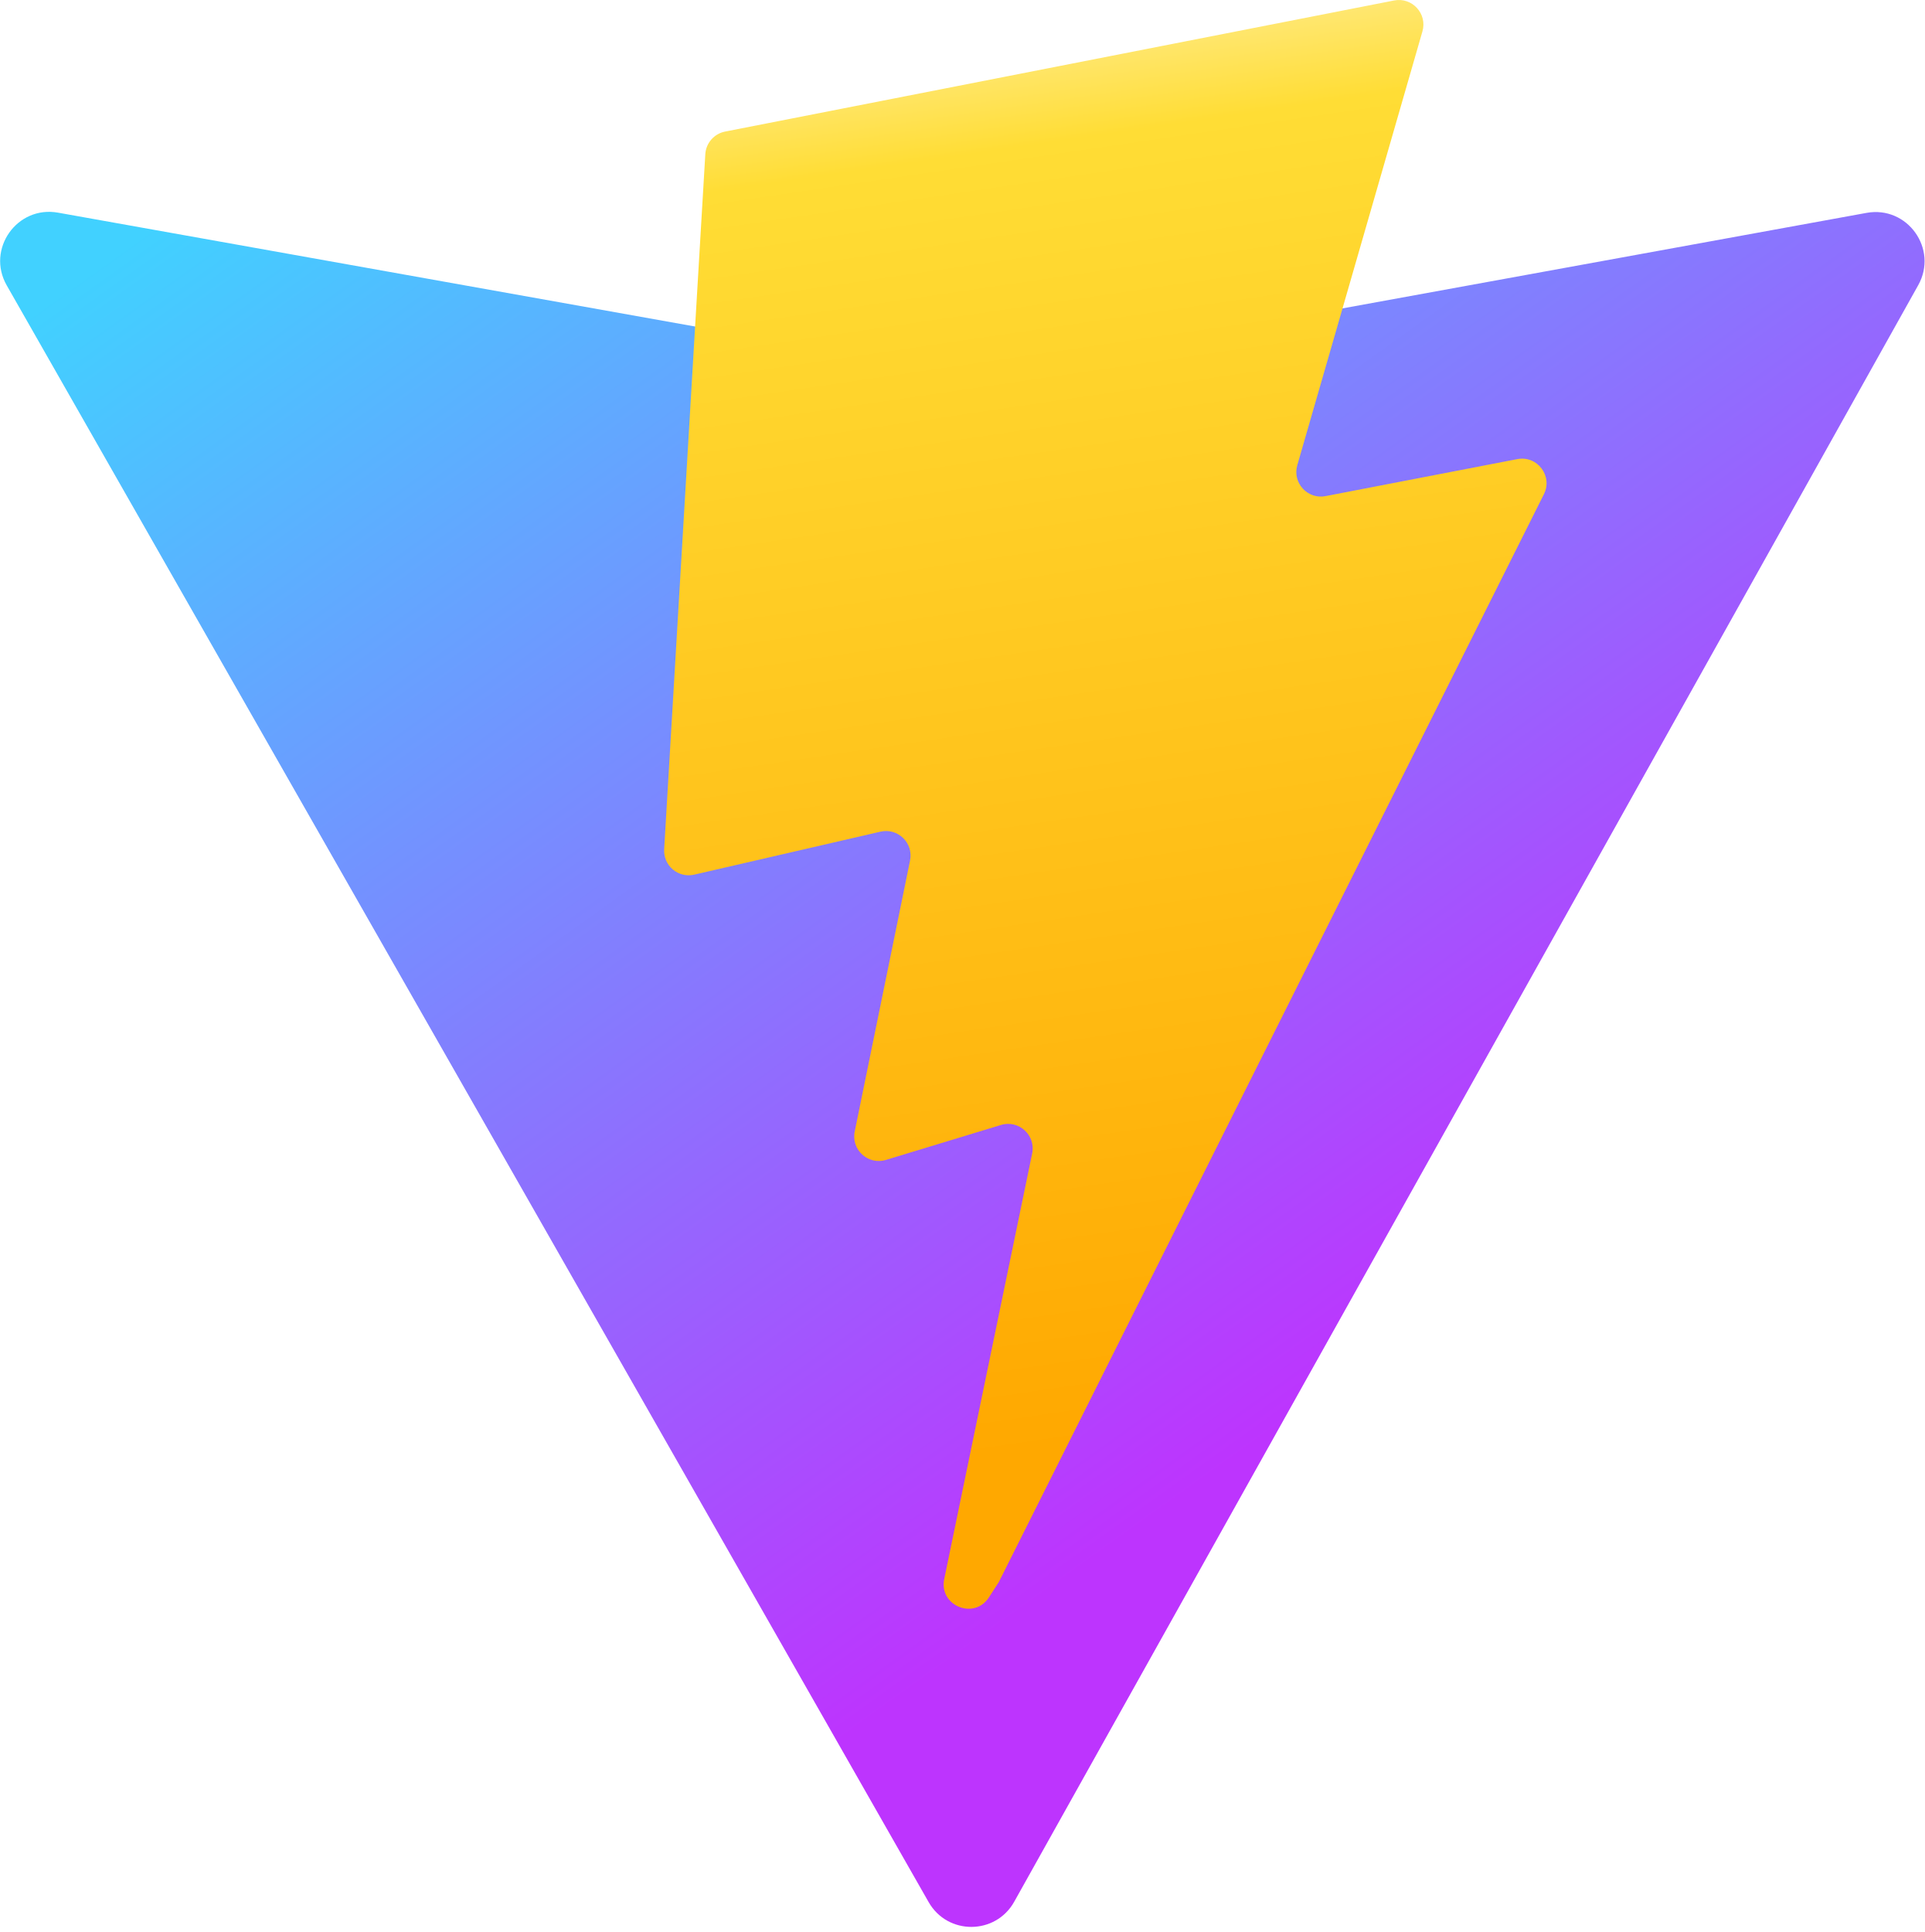
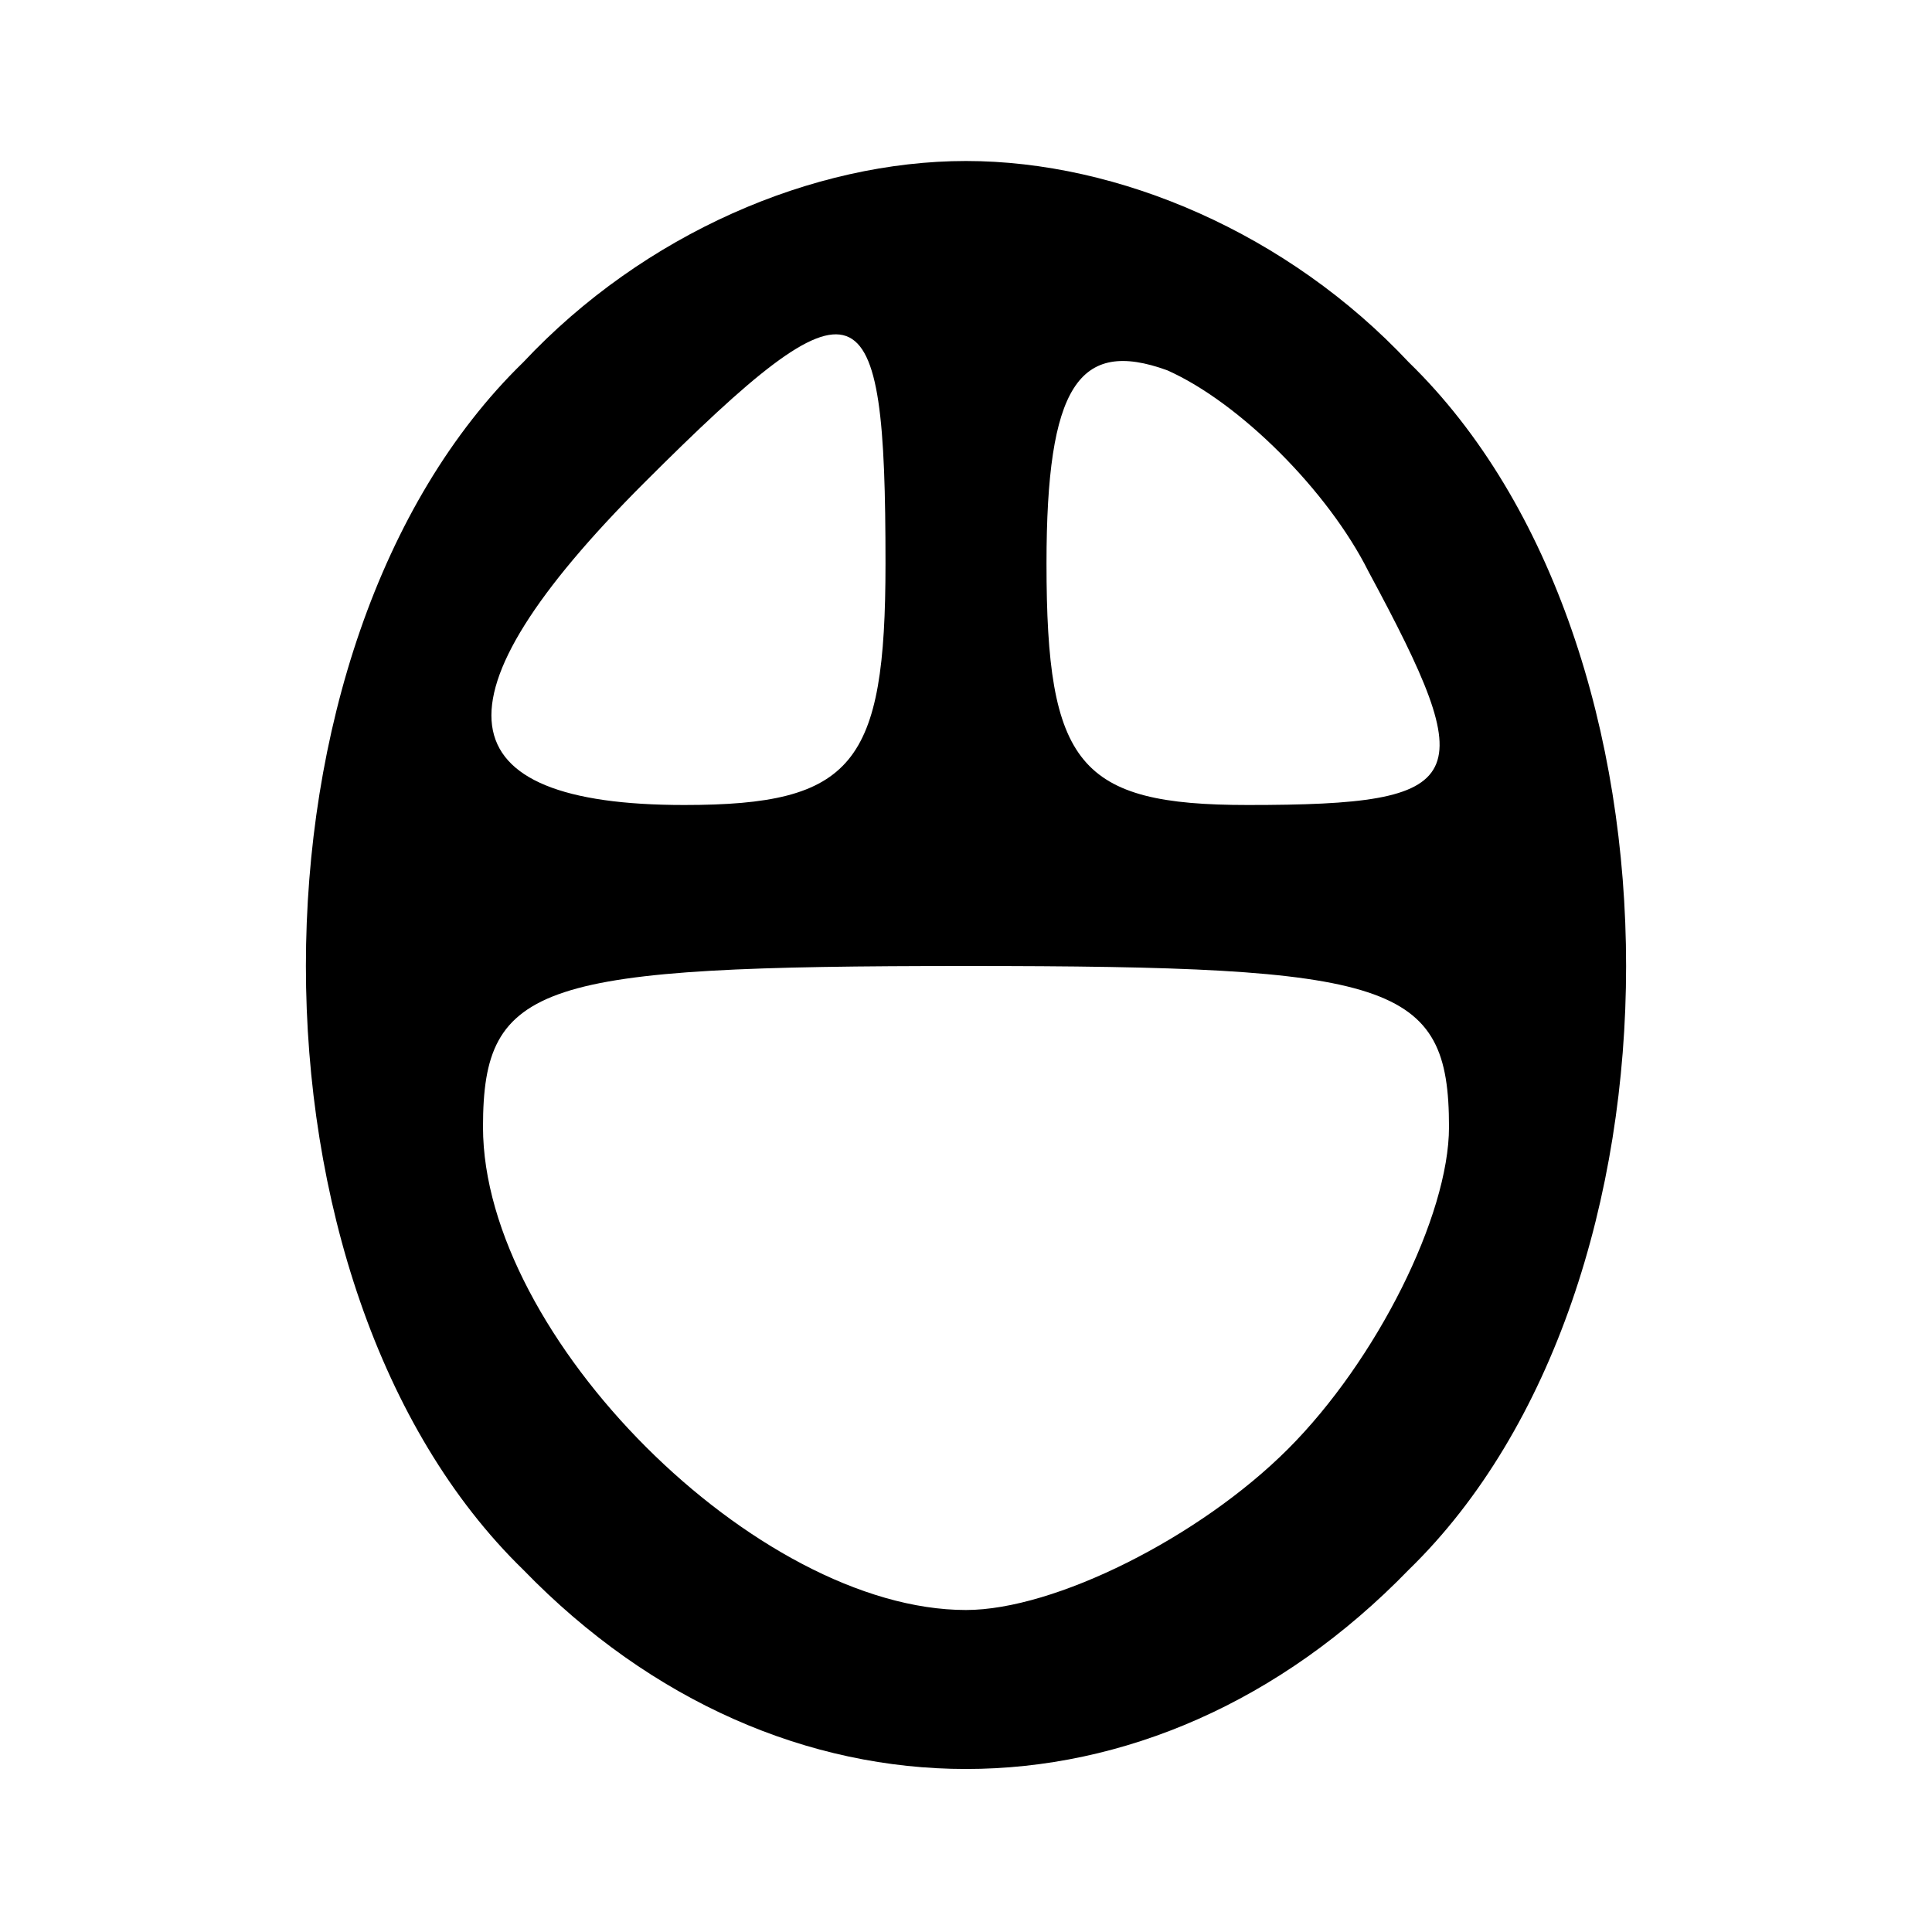
- <svg xmlns="http://www.w3.org/2000/svg" aria-hidden="true" role="img" class="iconify iconify--logos" width="31.88" height="32" preserveAspectRatio="xMidYMid meet" viewBox="0 0 256 257">
-   <defs>
-     <linearGradient id="IconifyId1813088fe1fbc01fb466" x1="-.828%" x2="57.636%" y1="7.652%" y2="78.411%">
-       <stop offset="0%" stop-color="#41D1FF" />
-       <stop offset="100%" stop-color="#BD34FE" />
-     </linearGradient>
-     <linearGradient id="IconifyId1813088fe1fbc01fb467" x1="43.376%" x2="50.316%" y1="2.242%" y2="89.03%">
-       <stop offset="0%" stop-color="#FFEA83" />
-       <stop offset="8.333%" stop-color="#FFDD35" />
-       <stop offset="100%" stop-color="#FFA800" />
-     </linearGradient>
-   </defs>
-   <path fill="url(#IconifyId1813088fe1fbc01fb466)" d="M255.153 37.938L134.897 252.976c-2.483 4.44-8.862 4.466-11.382.048L.875 37.958c-2.746-4.814 1.371-10.646 6.827-9.67l120.385 21.517a6.537 6.537 0 0 0 2.322-.004l117.867-21.483c5.438-.991 9.574 4.796 6.877 9.62Z" />
-   <path fill="url(#IconifyId1813088fe1fbc01fb467)" d="M185.432.063L96.44 17.501a3.268 3.268 0 0 0-2.634 3.014l-5.474 92.456a3.268 3.268 0 0 0 3.997 3.378l24.777-5.718c2.318-.535 4.413 1.507 3.936 3.838l-7.361 36.047c-.495 2.426 1.782 4.5 4.151 3.78l15.304-4.649c2.372-.72 4.652 1.36 4.15 3.788l-11.698 56.621c-.732 3.542 3.979 5.473 5.943 2.437l1.313-2.028l72.516-144.72c1.215-2.423-.88-5.186-3.54-4.672l-25.505 4.922c-2.396.462-4.435-1.77-3.759-4.114l16.646-57.705c.677-2.35-1.37-4.583-3.769-4.113Z" />
+ <svg xmlns="http://www.w3.org/2000/svg" version="1.0" width="24pt" height="24pt" viewBox="0 0 24 24" preserveAspectRatio="xMidYMid meet">
+   <g transform="translate(0,24) scale(0.1,-0.1)" fill="#000000" stroke="none">
+     <path d="M65 195 c-36 -35 -36 -115 0 -150 32 -33 78 -33 110 0 36 35 36 115 0 150 -15 16 -36 25 -55 25 -19 0 -40 -9 -55 -25z m45 -25 c0 -25 -4 -30 -25 -30 -30 0 -32 13 -5 40 27 27 30 25 30 -10z m60 -1 c14 -26 13 -29 -15 -29 -21 0 -25 5 -25 30 0 22 4 28 15 24 9 -4 20 -15 25 -25z m10 -69 c0 -11 -9 -29 -20 -40 -11 -11 -29 -20 -40 -20 -26 0 -60 34 -60 60 0 18 7 20 60 20 53 0 60 -2 60 -20z" />
+   </g>
</svg>
